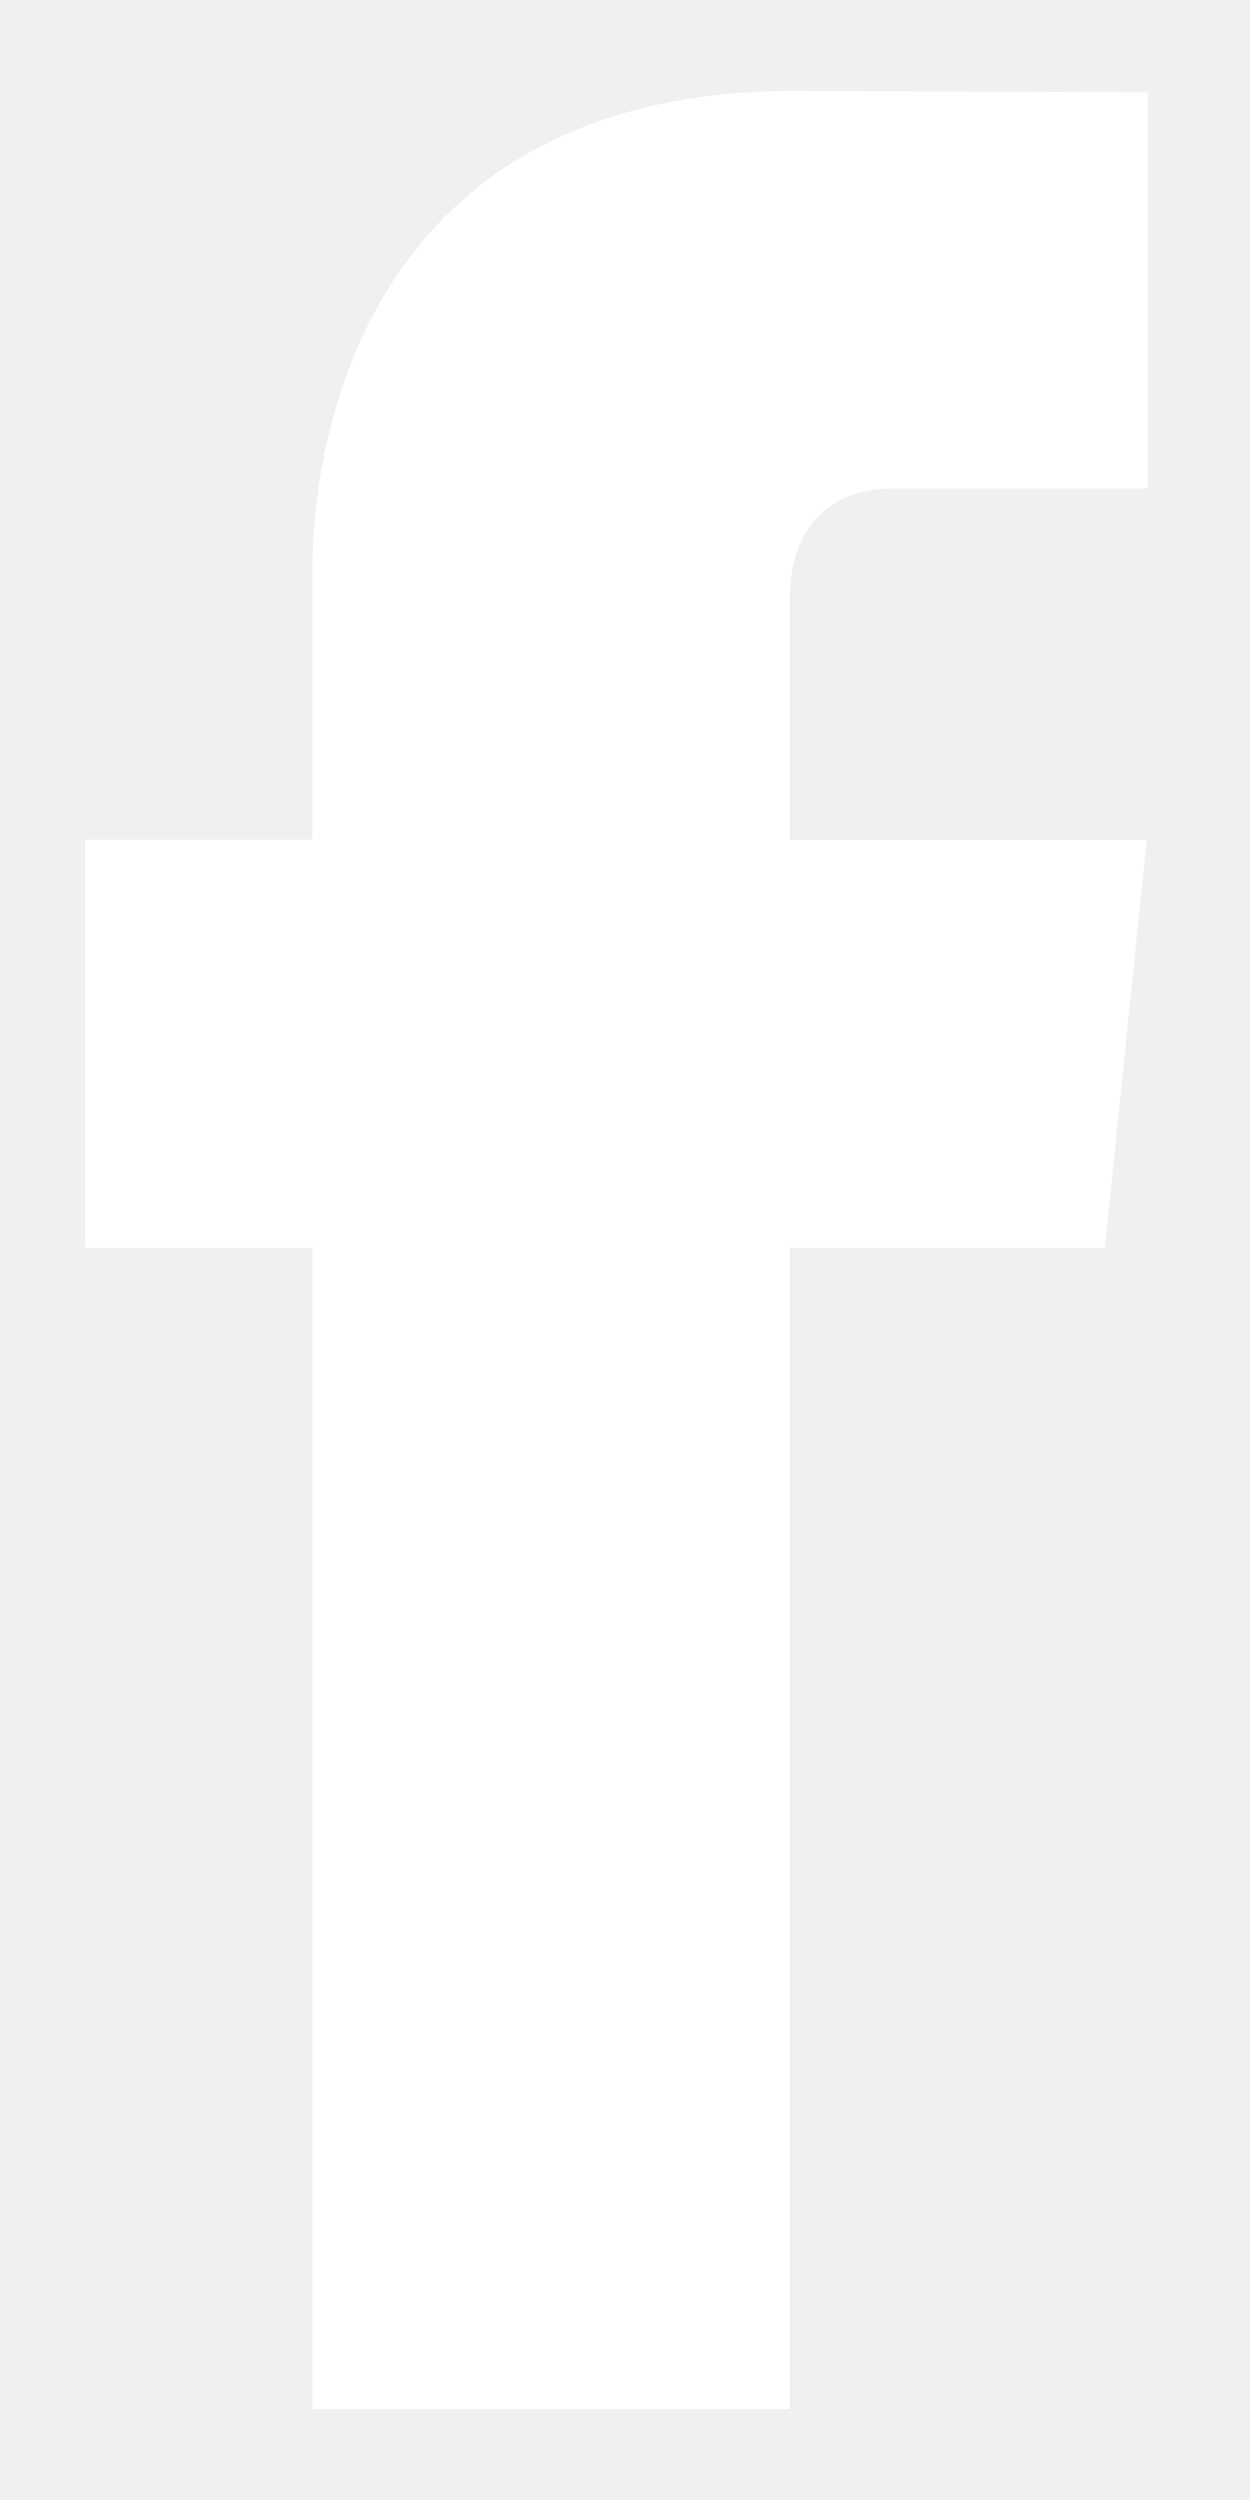
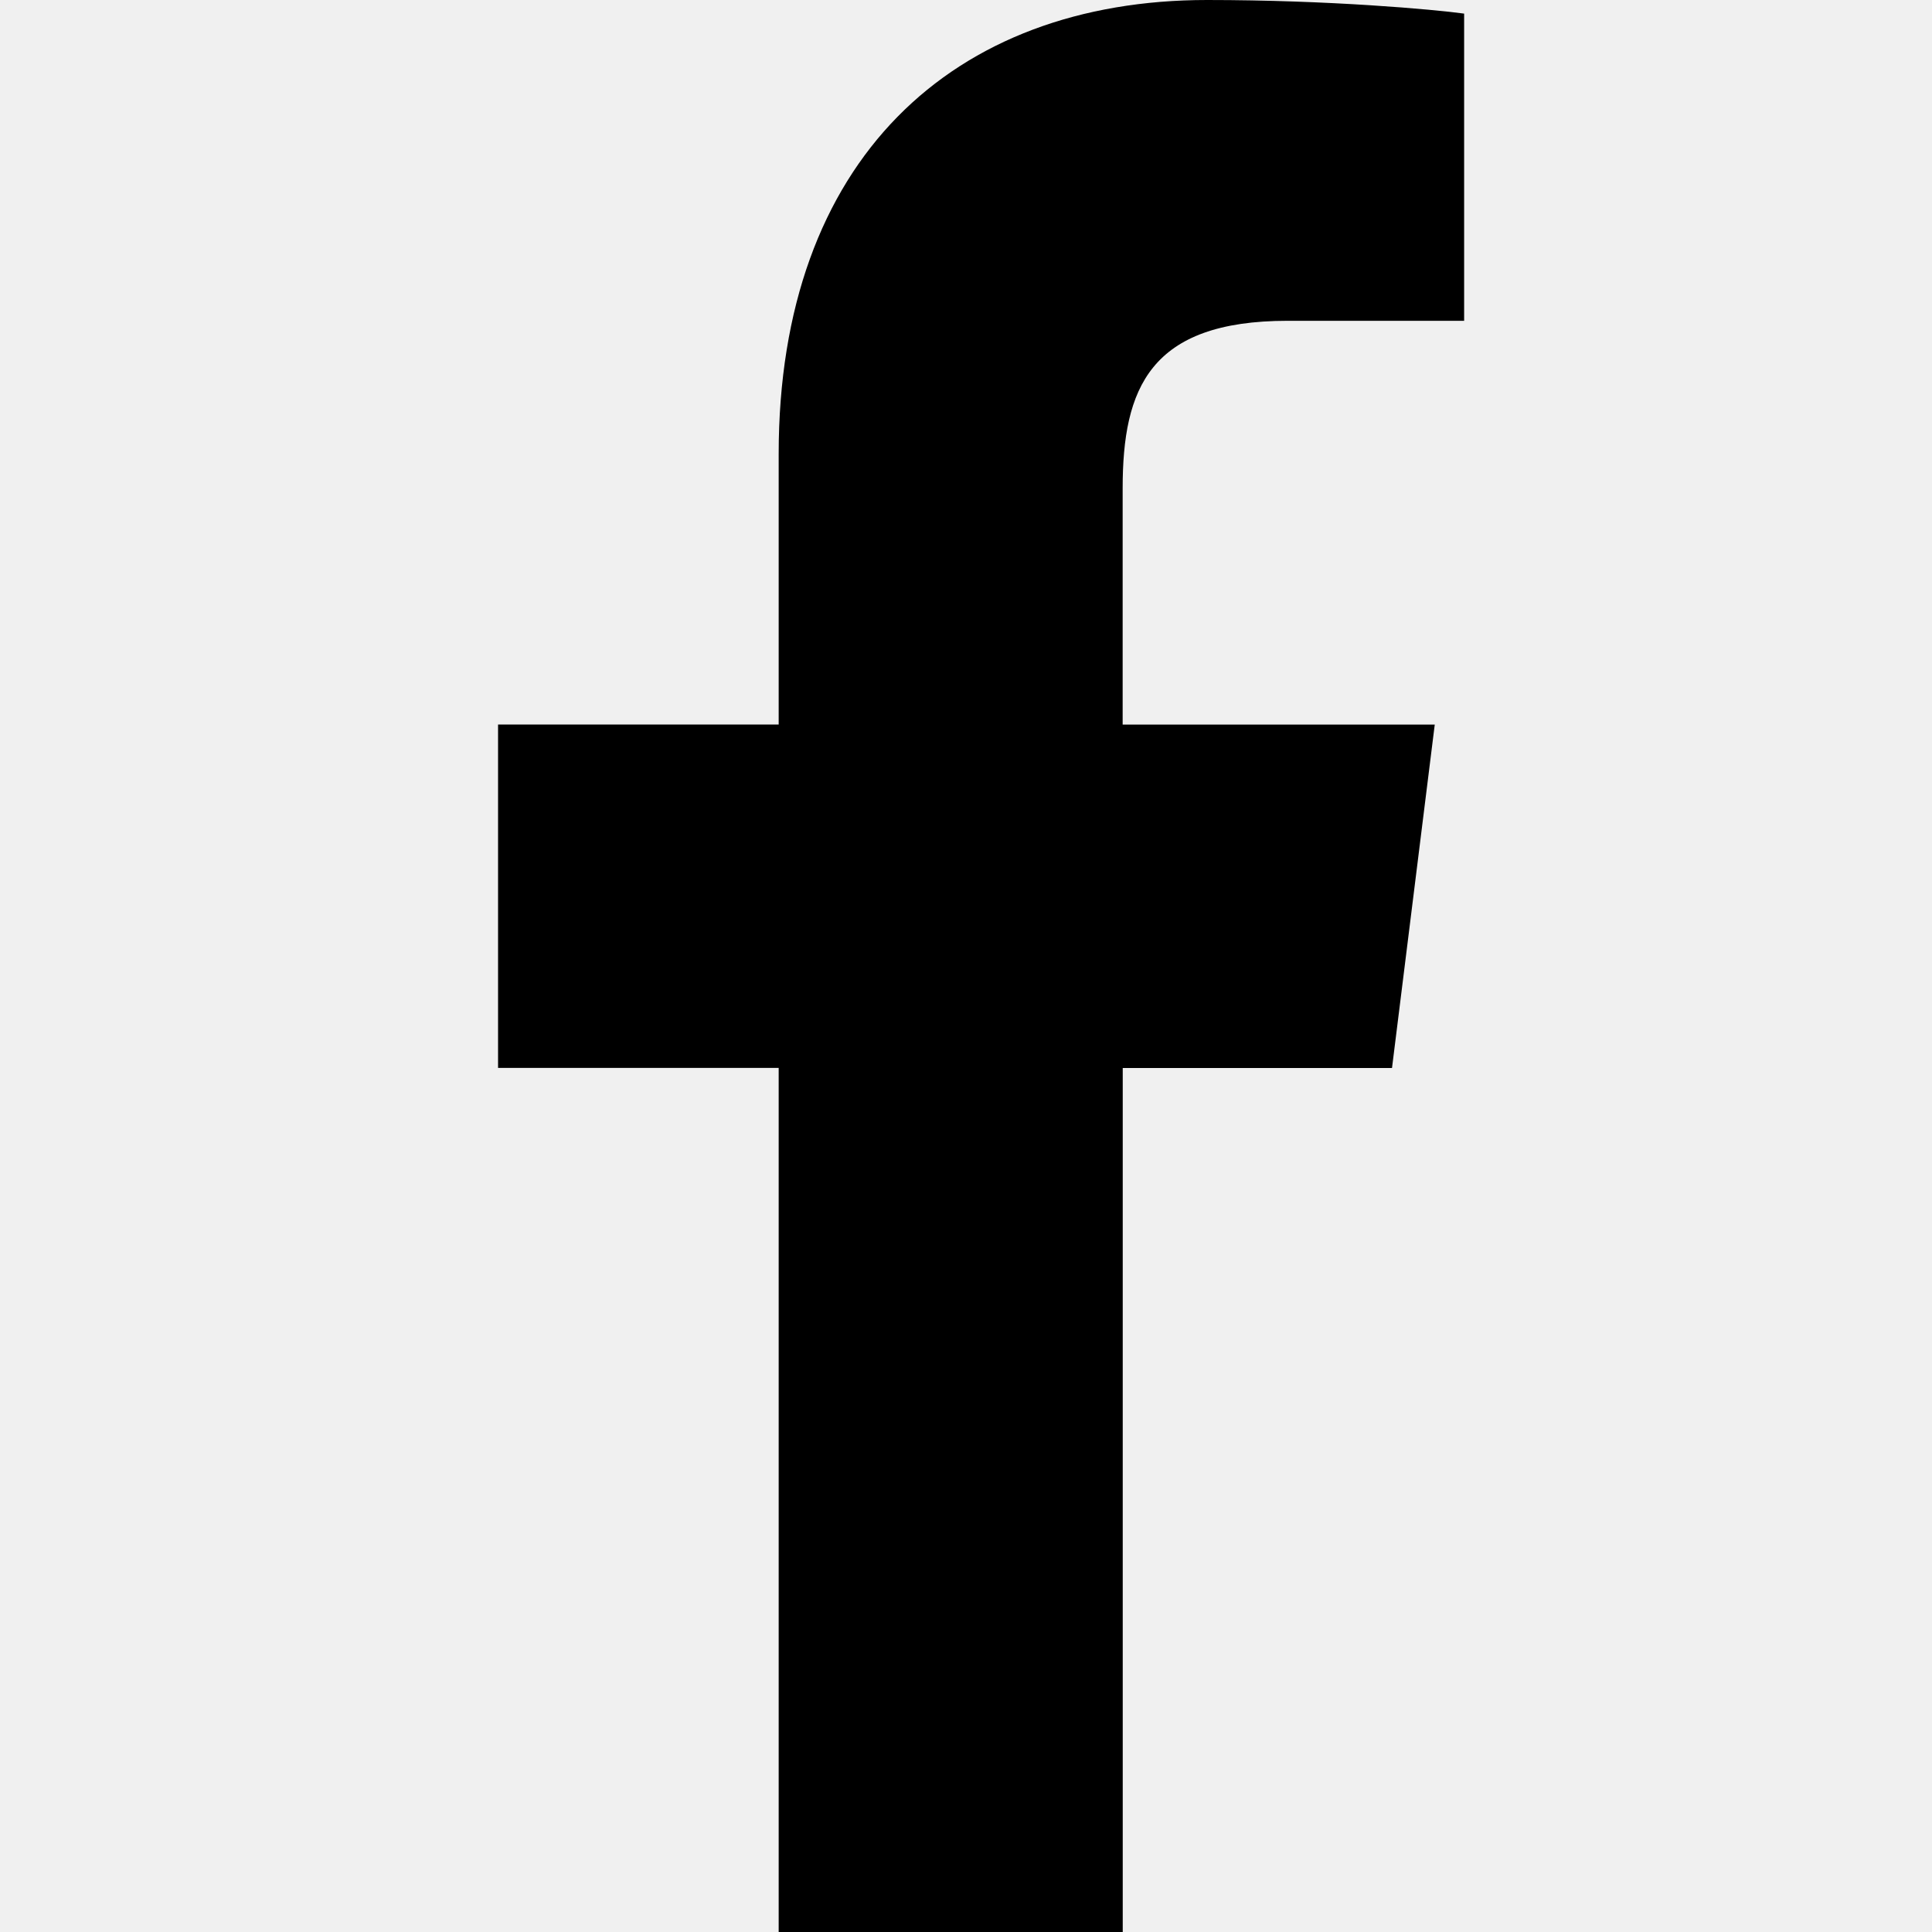
- <svg xmlns="http://www.w3.org/2000/svg" width="11" height="22" viewBox="0 0 11 22" fill="none">
-   <path d="M9.723 10.98H6.95V21.2H2.748V10.98H0.75V7.389H2.748V5.065C2.748 3.403 3.533 0.8 6.988 0.8L10.1 0.813V4.299H7.842C7.471 4.299 6.95 4.486 6.95 5.278V7.392H10.091L9.723 10.98Z" fill="white" />
+ <svg xmlns="http://www.w3.org/2000/svg" id="Bold" enable-background="new 0 0 24 24" height="512" viewBox="0 0 24 24" width="512">
+   <path d="m15.997 3.985h2.191v-3.816c-.378-.052-1.678-.169-3.192-.169-3.159 0-5.323 1.987-5.323 5.639v3.361h-3.486v4.266h3.486v10.734h4.274v-10.733h3.345l.531-4.266h-3.877v-2.939c.001-1.233.333-2.077 2.051-2.077z" />
</svg>
